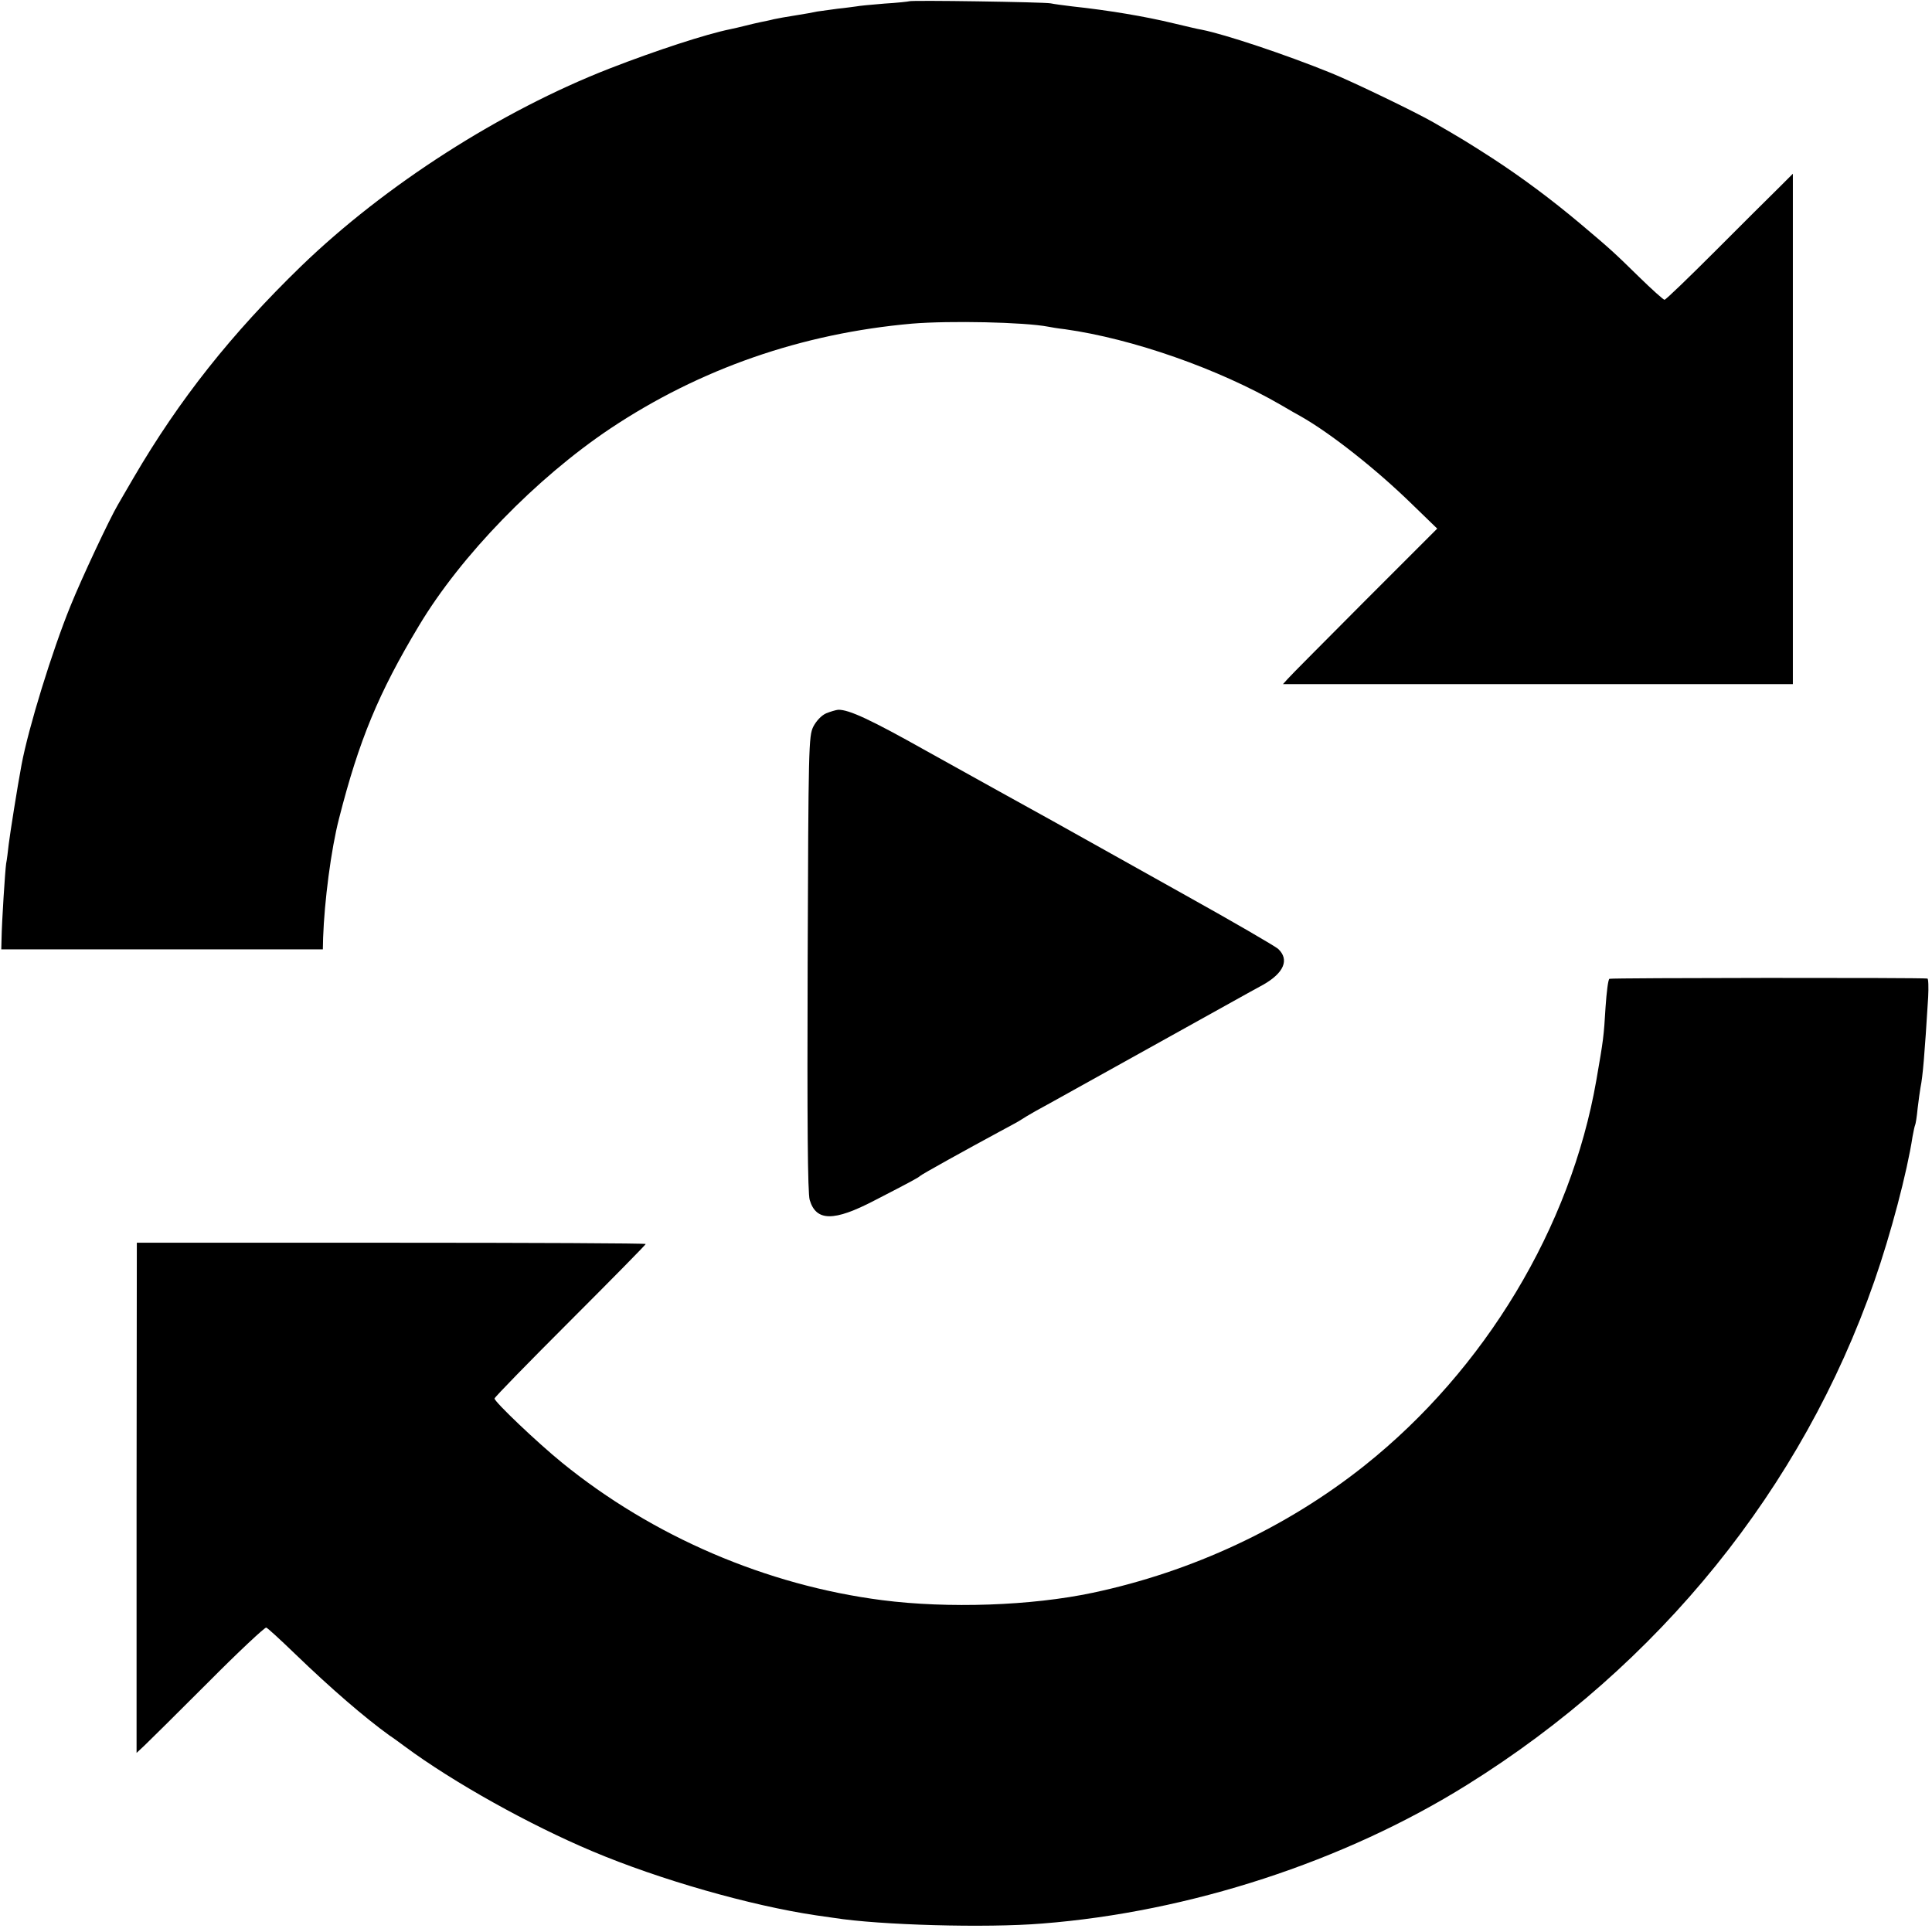
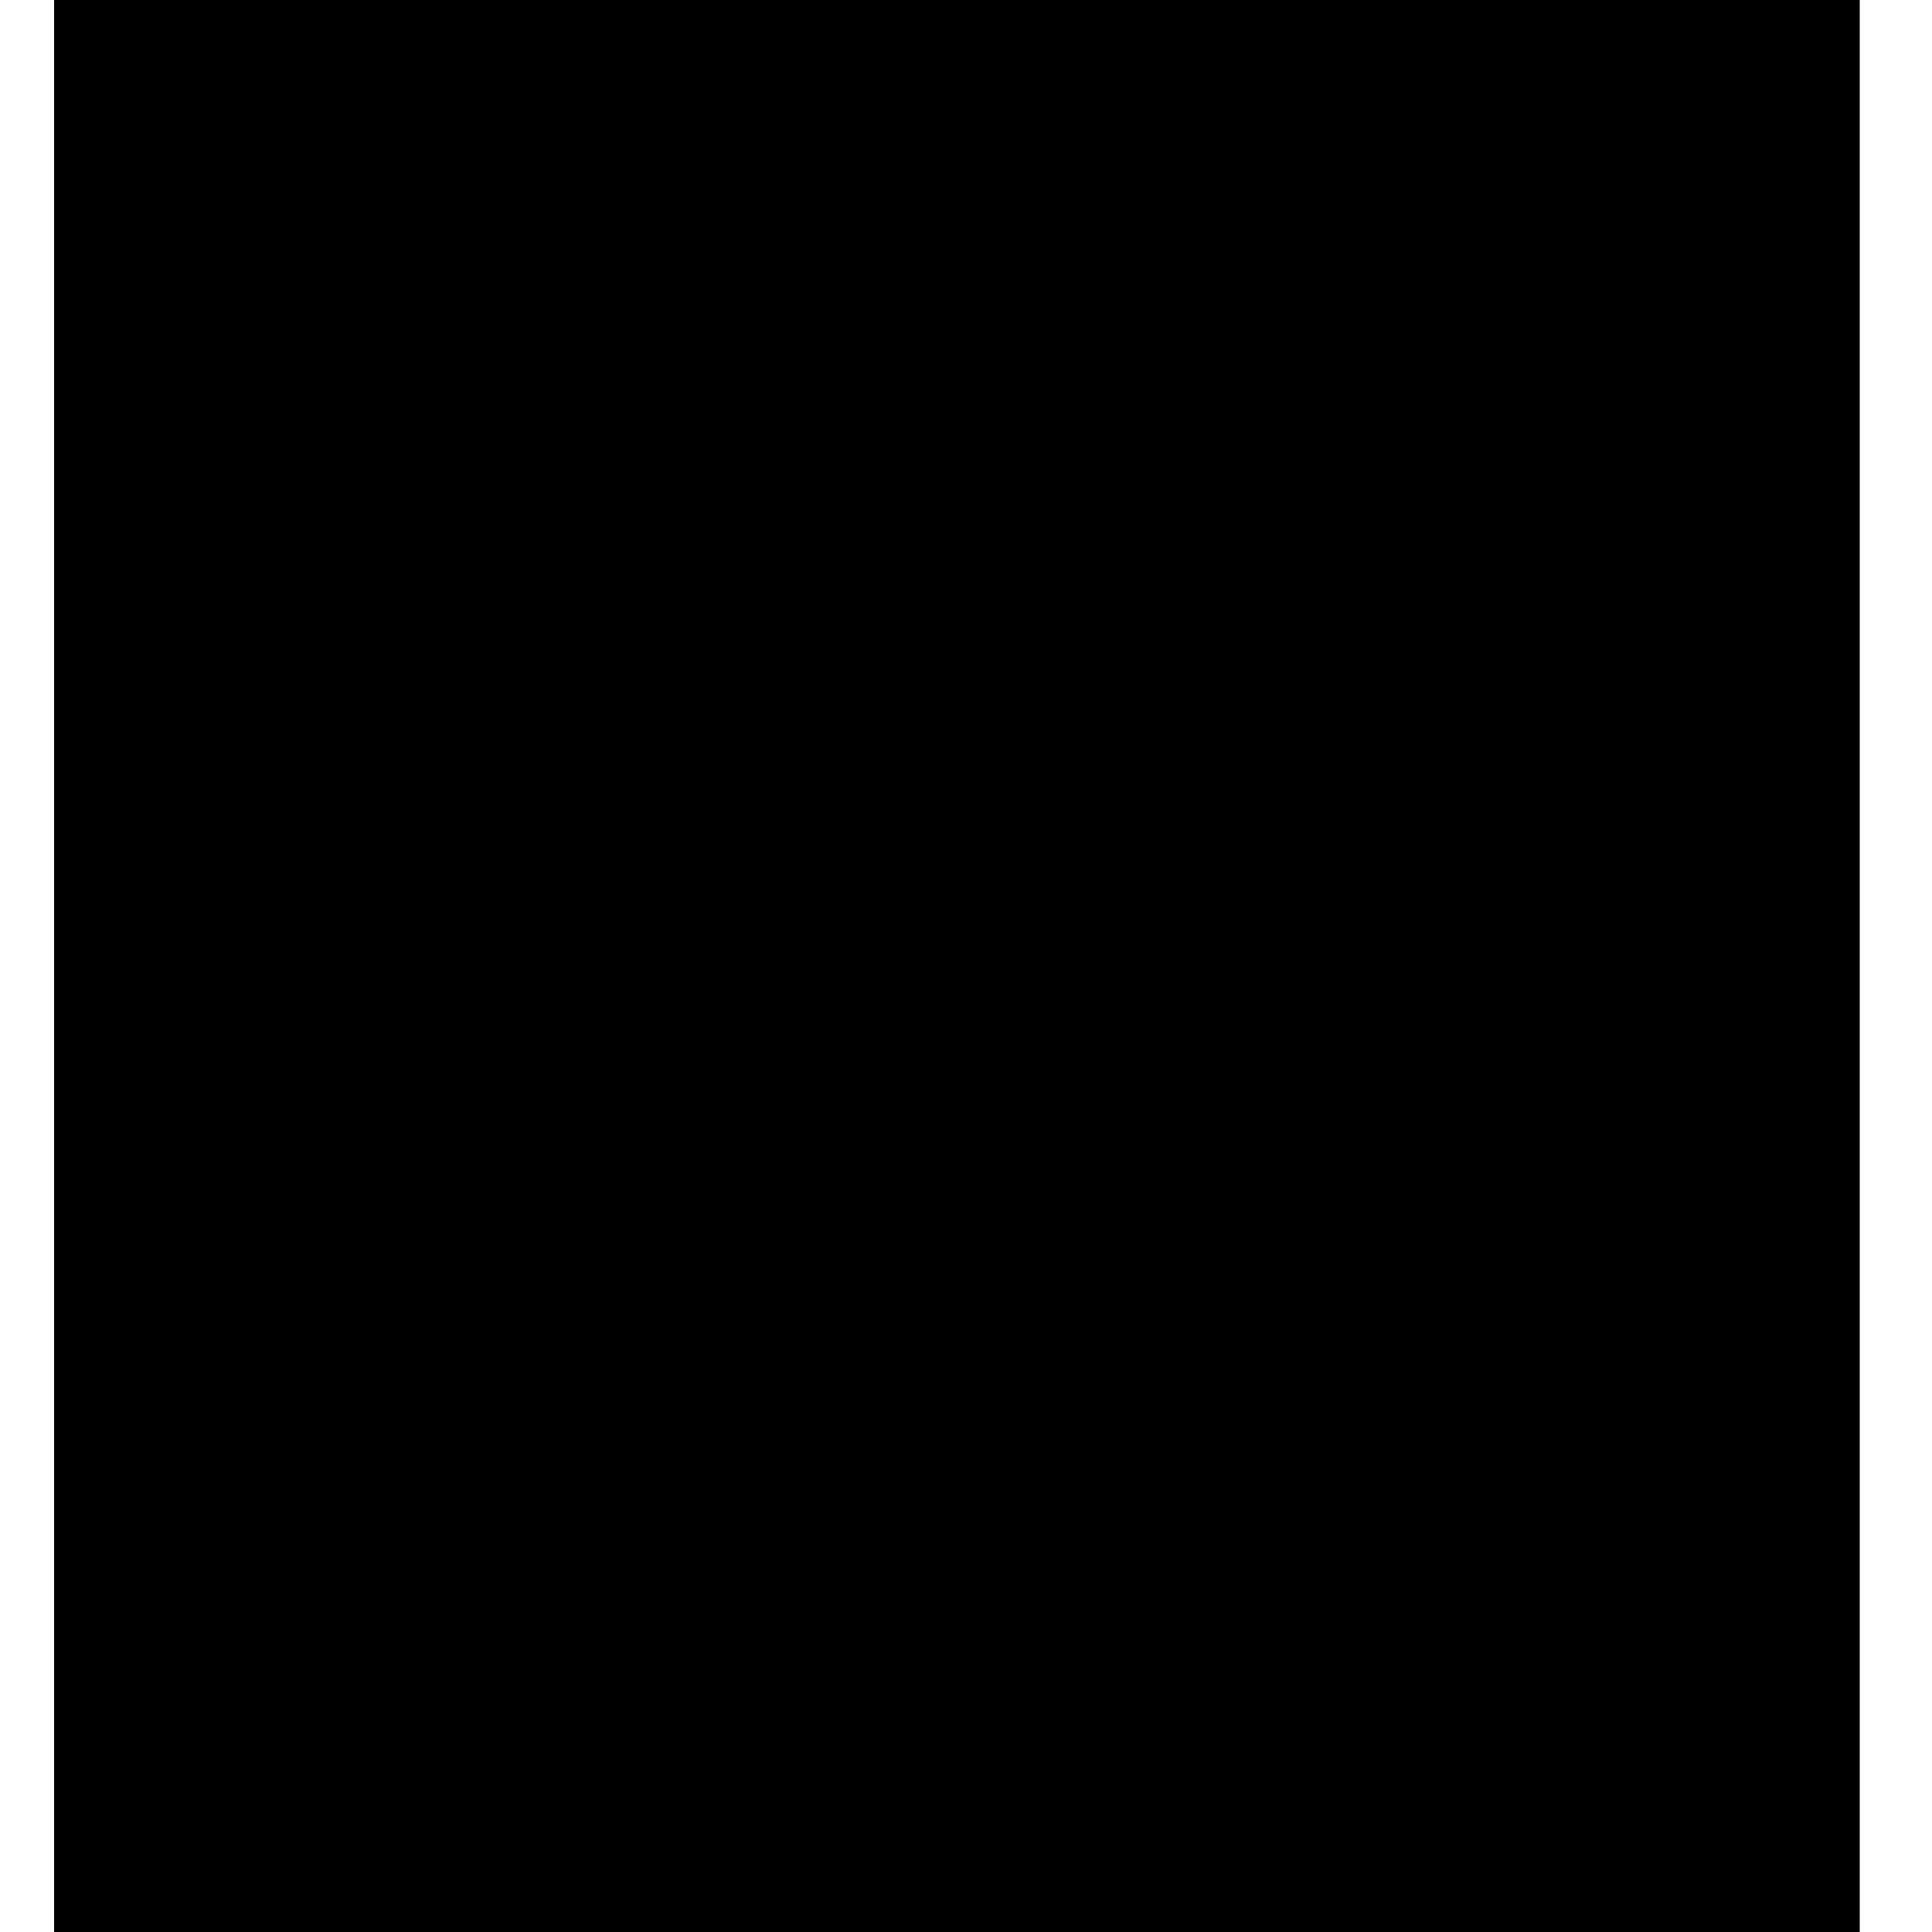
- <svg xmlns="http://www.w3.org/2000/svg" version="1.0" width="754pt" height="754pt" viewBox="0 0 754 754" preserveAspectRatio="xMidYMid meet">
-   <g transform="translate(0,754) scale(0.1,-0.1)" fill="#000000" stroke="none">
-     <path d="M3548 7535 c-2 -1 -45 -6 -96 -9 -51 -4 -101 -9 -110 -11 -9 -1 -42 -6 -73 -9 -31 -4 -67 -9 -80 -11 -13 -3 -51 -10 -84 -15 -33 -5 -71 -12 -85 -15 -14 -4 -36 -8 -50 -11 -14 -3 -41 -9 -60 -14 -19 -5 -46 -11 -60 -14 -94 -19 -290 -83 -470 -153 -426 -166 -877 -455 -1205 -772 -271 -263 -474 -518 -654 -826 -29 -49 -56 -97 -61 -105 -32 -54 -141 -286 -185 -395 -71 -174 -164 -475 -191 -620 -16 -85 -45 -269 -50 -310 -3 -27 -7 -61 -10 -75 -4 -27 -17 -228 -18 -295 l-1 -40 628 0 627 0 1 45 c5 143 31 345 62 465 78 306 154 490 312 753 164 274 458 576 746 769 351 234 748 372 1179 410 146 12 437 6 531 -12 9 -2 39 -7 66 -10 263 -37 598 -154 843 -296 30 -18 64 -37 75 -43 117 -66 297 -208 437 -345 l97 -94 -282 -282 c-155 -156 -291 -292 -301 -304 l-19 -21 995 0 995 0 0 996 0 996 -54 -54 c-30 -29 -141 -140 -246 -245 -106 -106 -196 -193 -201 -193 -4 0 -49 40 -100 90 -98 96 -110 107 -231 209 -111 93 -222 176 -340 253 -90 58 -122 78 -230 140 -67 39 -316 159 -400 193 -177 72 -414 151 -505 169 -14 2 -63 14 -110 25 -111 27 -255 51 -395 66 -33 4 -71 9 -85 12 -26 5 -547 13 -552 8z" />
-     <path d="M3224 4756 c-18 -8 -38 -29 -50 -52 -18 -37 -19 -75 -22 -924 -2 -622 0 -896 8 -923 25 -84 94 -85 253 -2 140 72 171 89 177 95 5 6 184 105 310 173 41 22 80 43 85 47 6 4 30 19 55 33 25 13 225 125 445 247 220 122 420 234 445 247 81 46 103 98 58 140 -13 11 -176 106 -363 210 -187 105 -419 234 -515 288 -96 53 -193 107 -215 119 -22 12 -148 82 -279 155 -219 123 -303 162 -345 161 -9 -1 -30 -7 -47 -14z" />
-     <path d="M6281 3720 c-5 -3 -11 -52 -15 -110 -7 -116 -8 -125 -36 -286 -100 -574 -435 -1130 -905 -1504 -304 -242 -673 -414 -1060 -496 -240 -51 -565 -62 -822 -29 -451 58 -895 248 -1250 537 -96 78 -263 237 -263 250 0 5 133 141 295 303 162 162 295 297 295 300 0 3 -447 5 -993 5 l-993 0 -1 -995 0 -996 30 28 c16 15 128 126 248 246 120 121 223 217 228 215 5 -1 56 -48 113 -103 141 -136 271 -248 368 -318 14 -9 41 -29 60 -43 189 -140 487 -306 732 -409 263 -111 617 -212 873 -250 22 -3 54 -8 70 -10 176 -28 593 -40 812 -22 575 45 1179 242 1658 541 750 467 1309 1159 1590 1966 64 183 128 426 149 564 4 21 8 41 10 45 2 3 7 33 10 66 4 33 9 69 11 80 9 44 16 125 30 353 2 39 1 73 -3 73 -23 4 -1235 3 -1241 -1z" />
+ <svg xmlns="http://www.w3.org/2000/svg" version="1.0" width="107pt" height="107pt" viewBox="0 0 107 107" preserveAspectRatio="xMidYMid meet">
+   <g transform="translate(0,107) scale(0.1,-0.1)" fill="#000000" stroke="none">
+     <path d="M30 535 l0 -535 500 0 500 0 0 535 0 535 -500 0 -500 0 0 -535z" />
  </g>
</svg>
